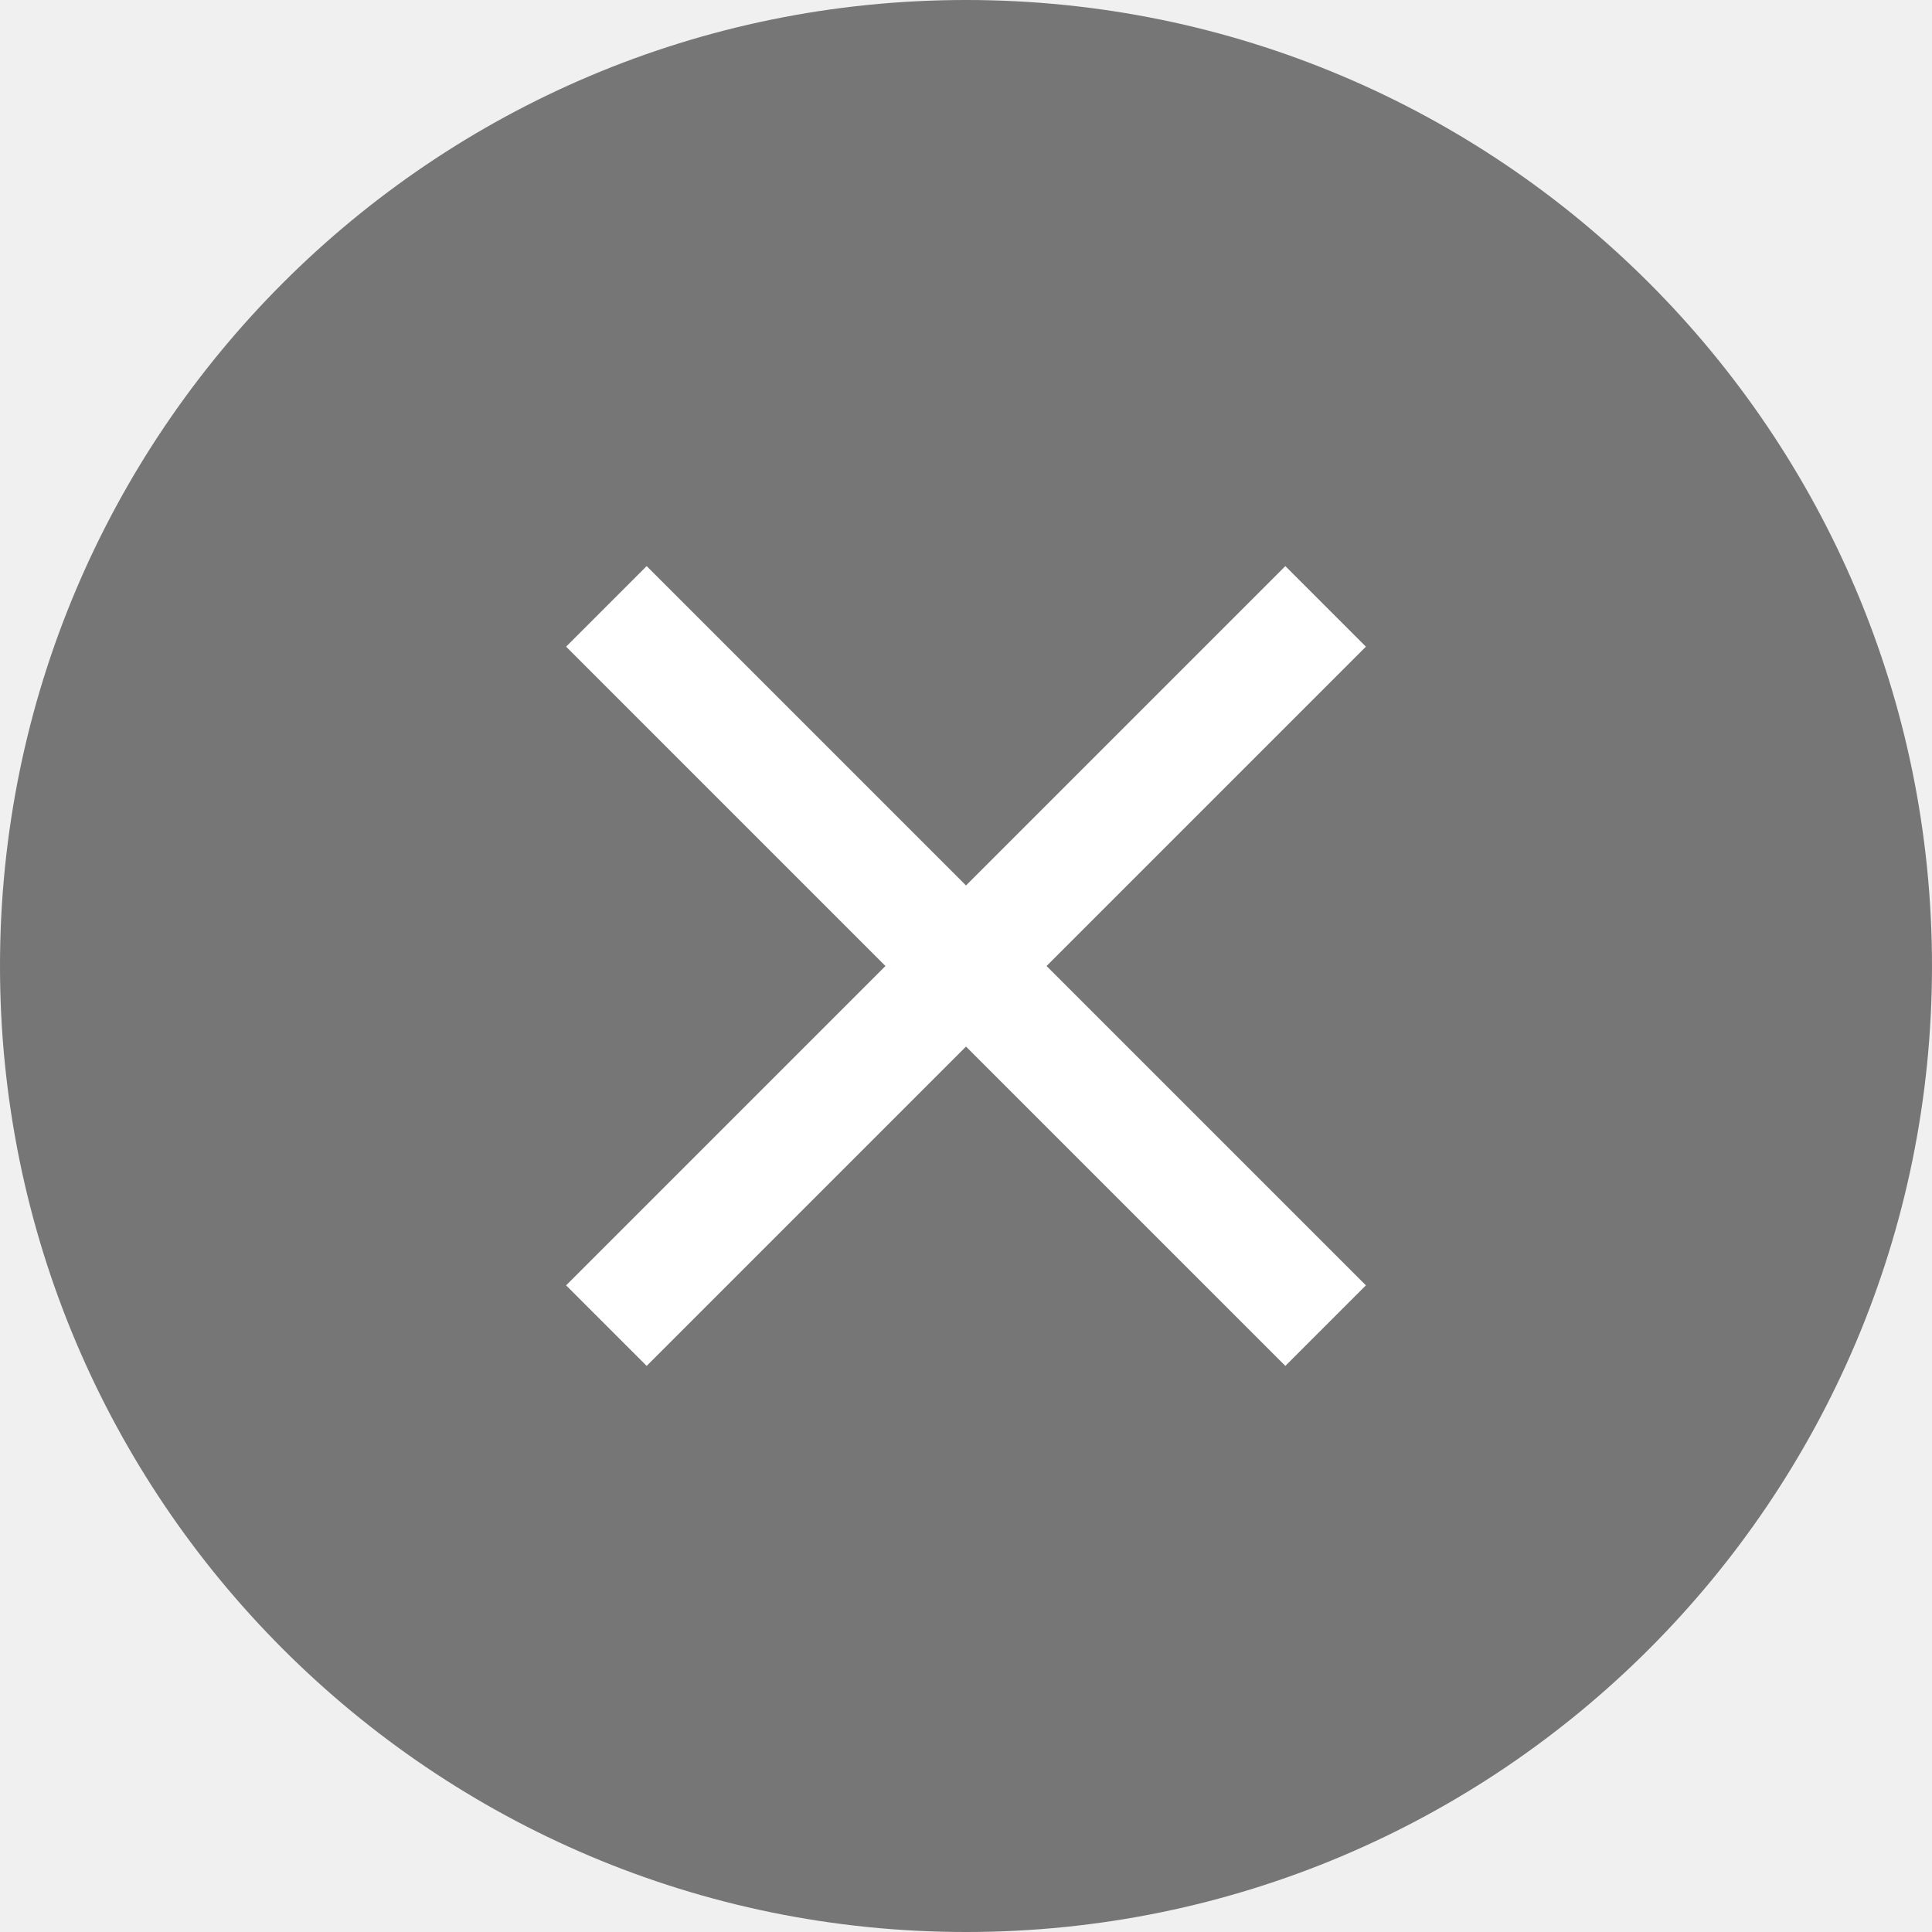
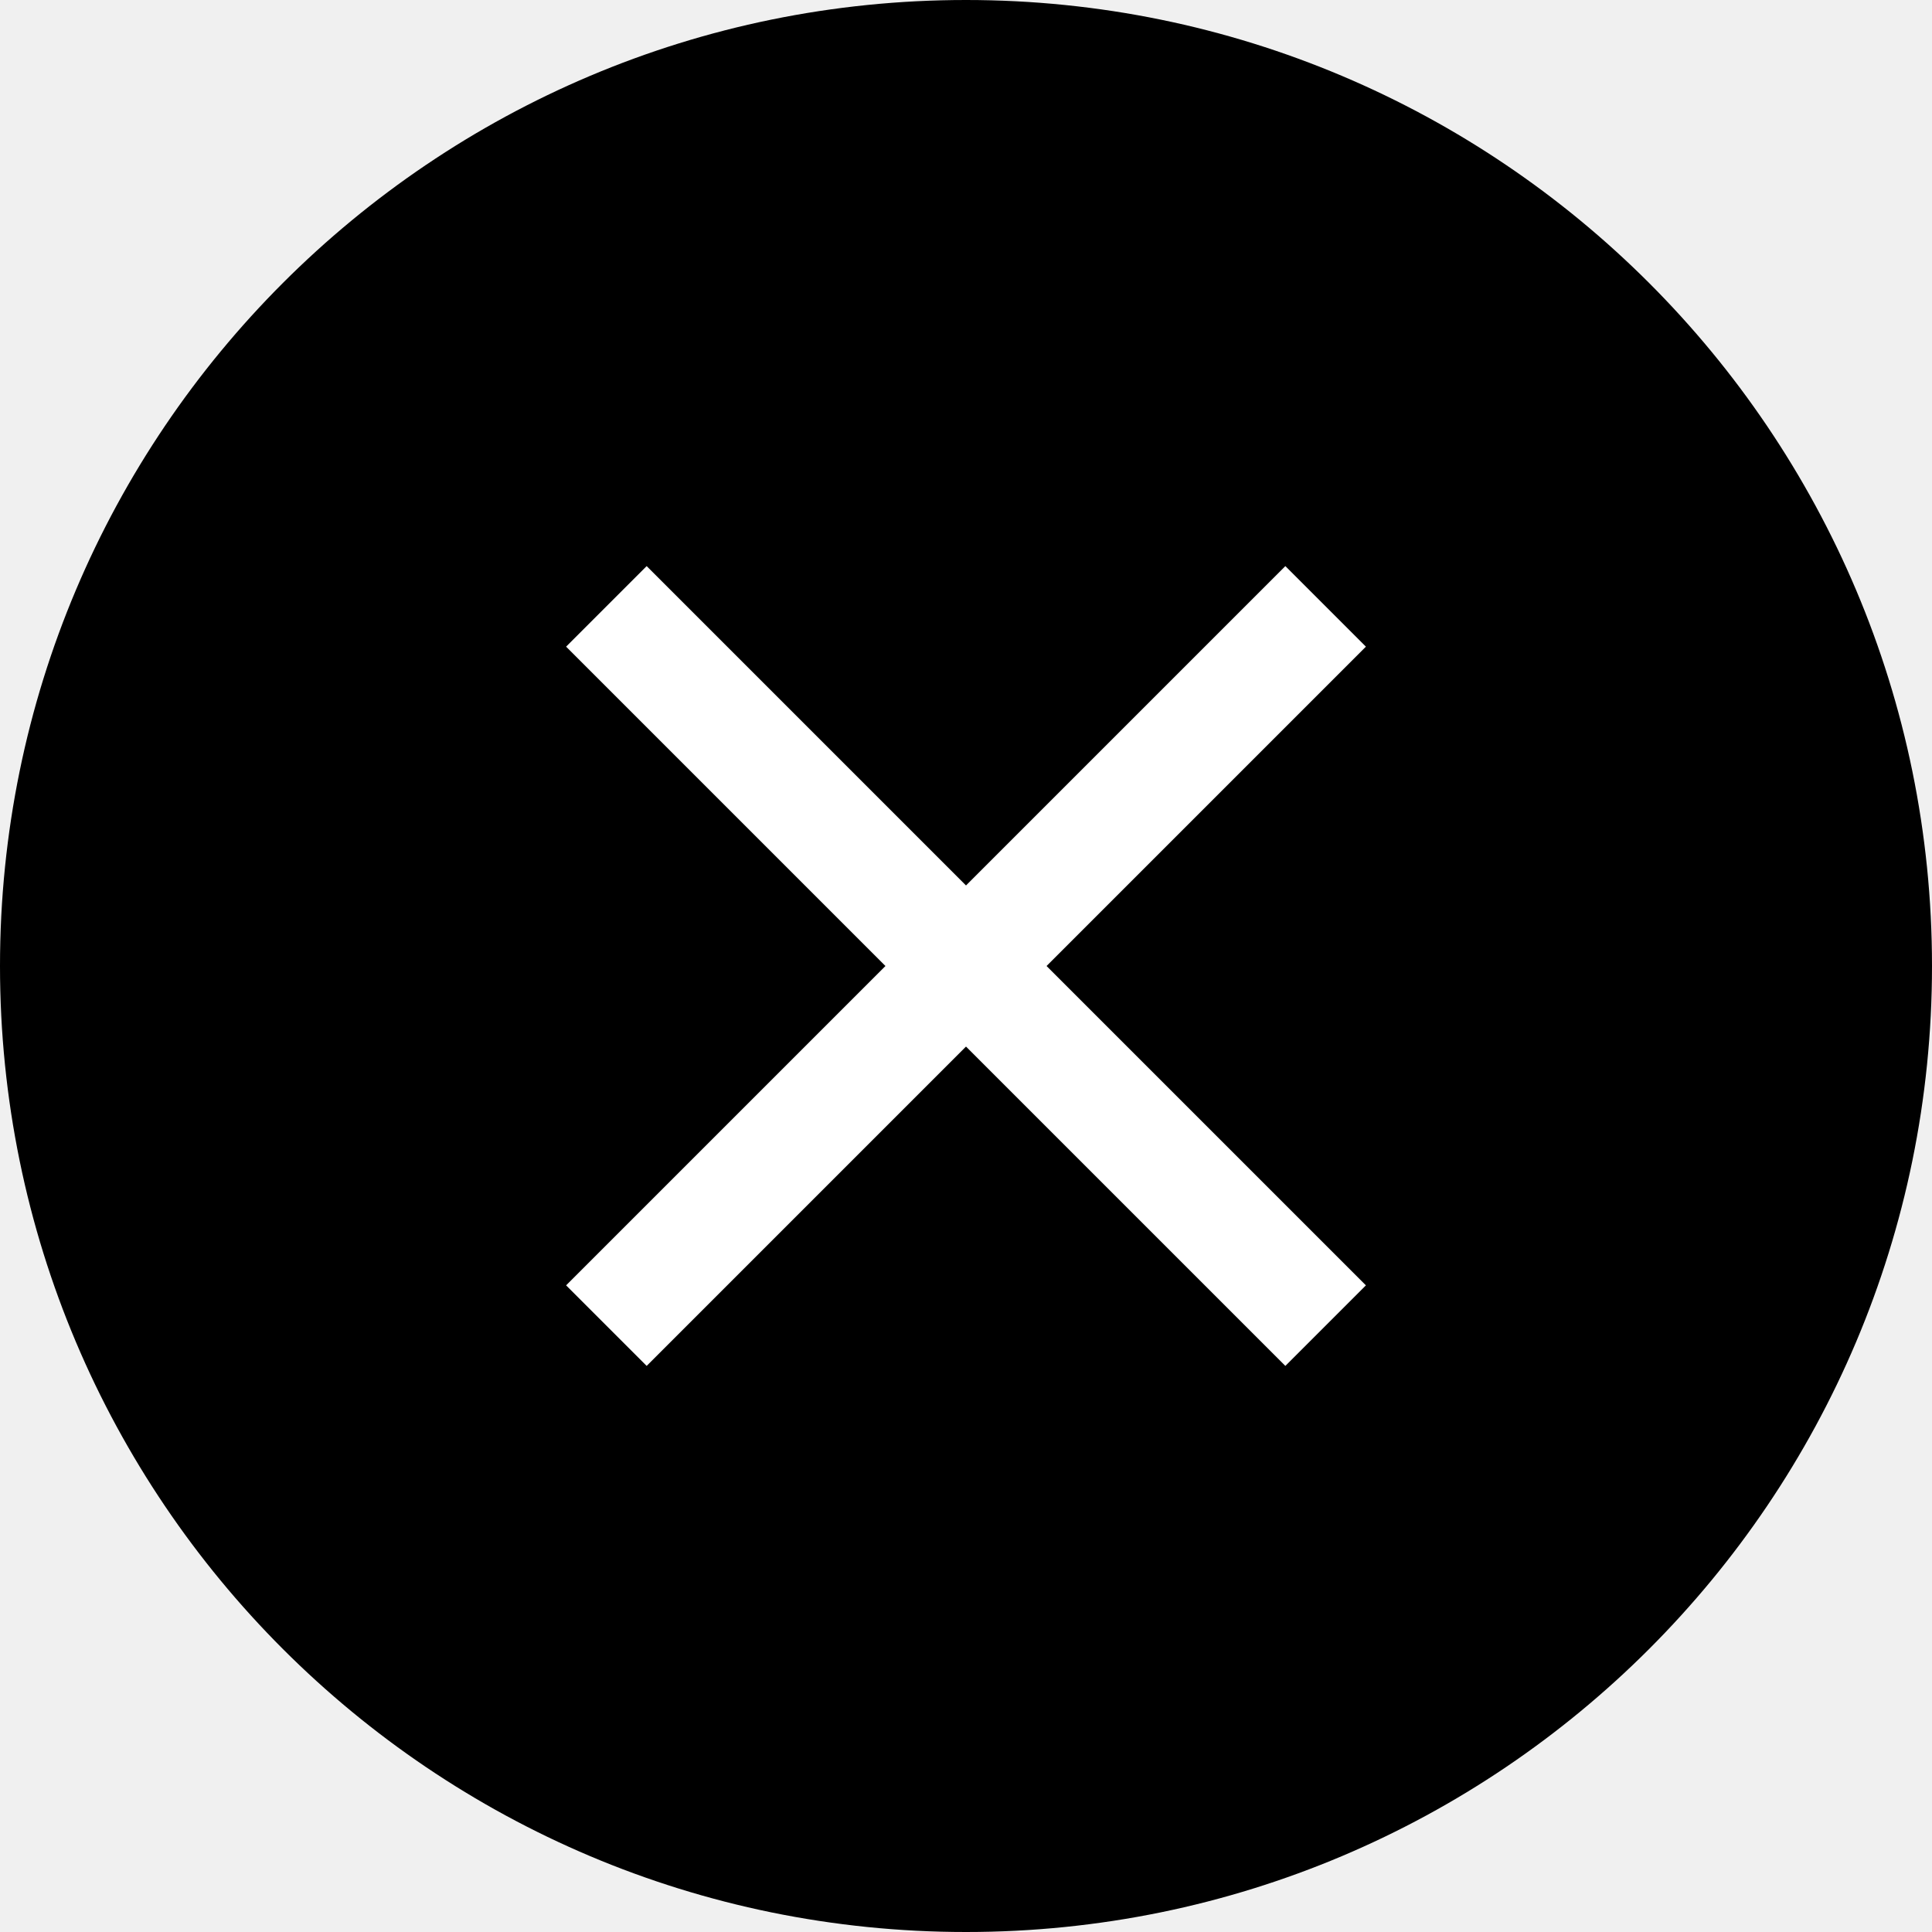
- <svg xmlns="http://www.w3.org/2000/svg" width="124" height="124" viewBox="0 0 124 124" fill="none">
-   <circle cx="62" cy="62" r="62" fill="#767676" />
+ <svg xmlns="http://www.w3.org/2000/svg" width="96" height="96" viewBox="0 0 124 124" fill="currentColor">
+   <circle cx="62" cy="62" r="62" fill="currentColor" />
  <path d="M87.667 41.504L82.497 36.334L62 56.831L41.504 36.334L36.334 41.504L56.83 62.001L36.334 82.497L41.504 87.667L62 67.171L82.497 87.667L87.667 82.497L67.17 62.001L87.667 41.504Z" fill="white" />
</svg>
